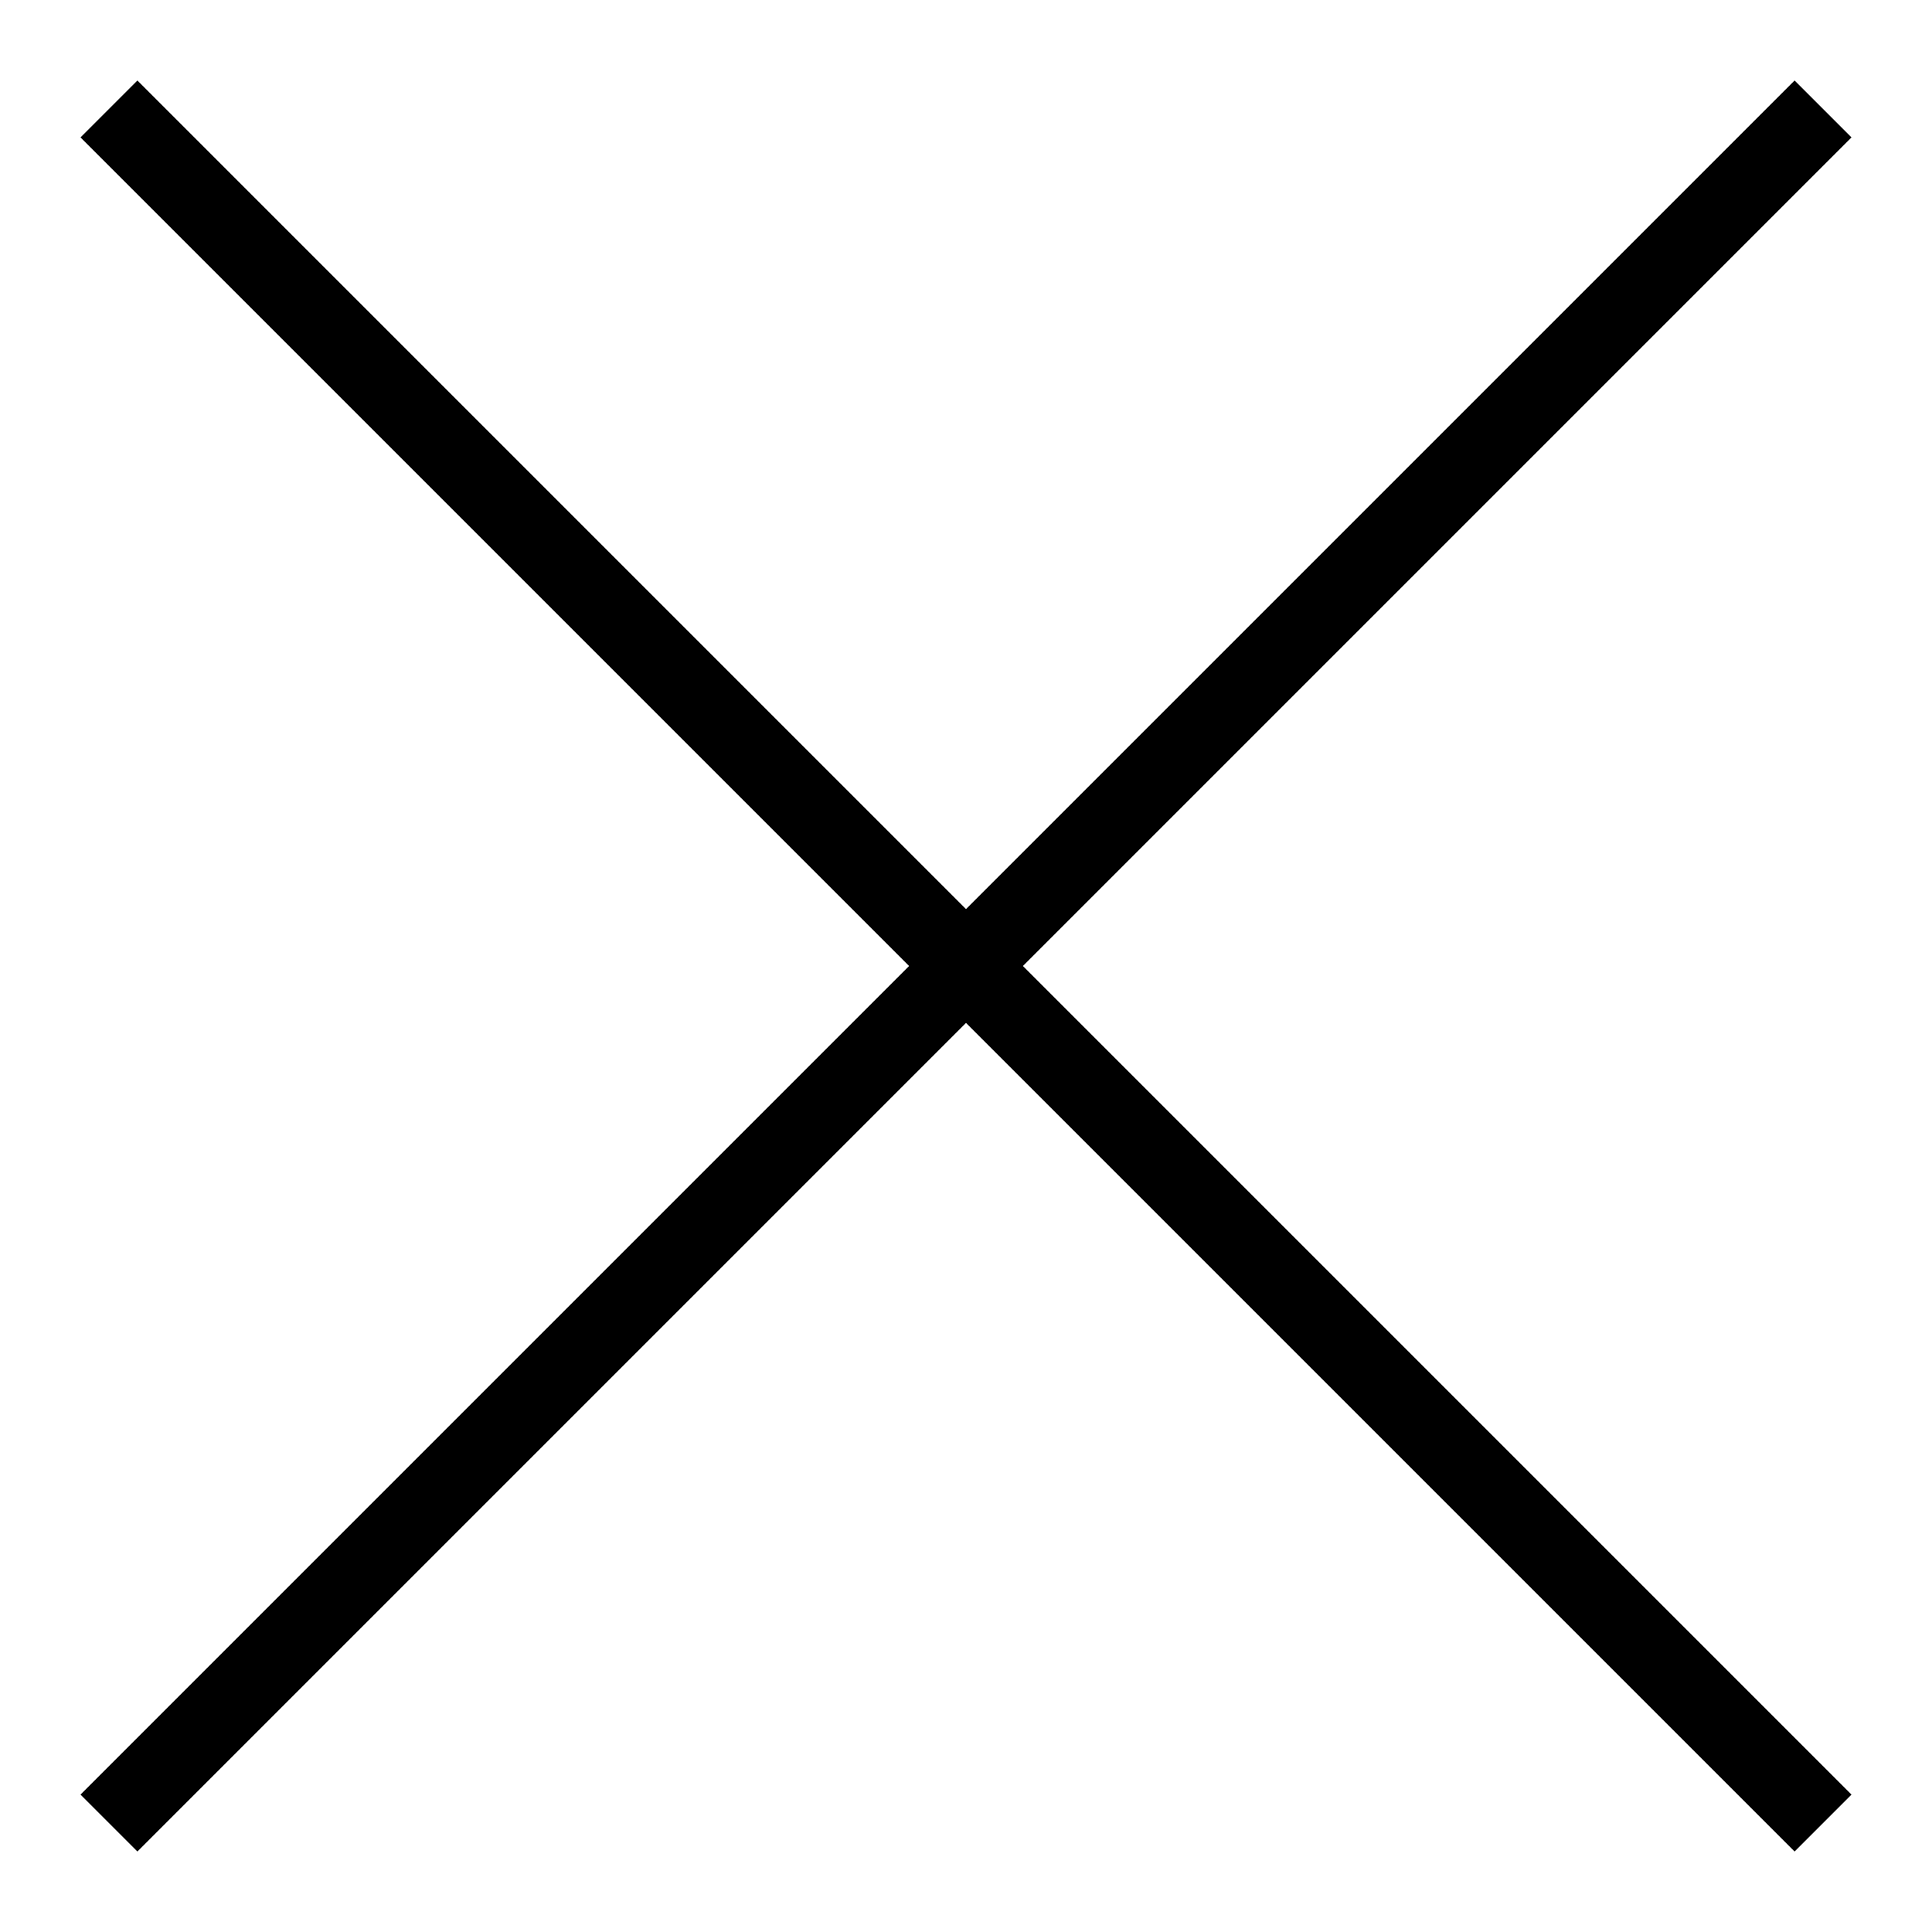
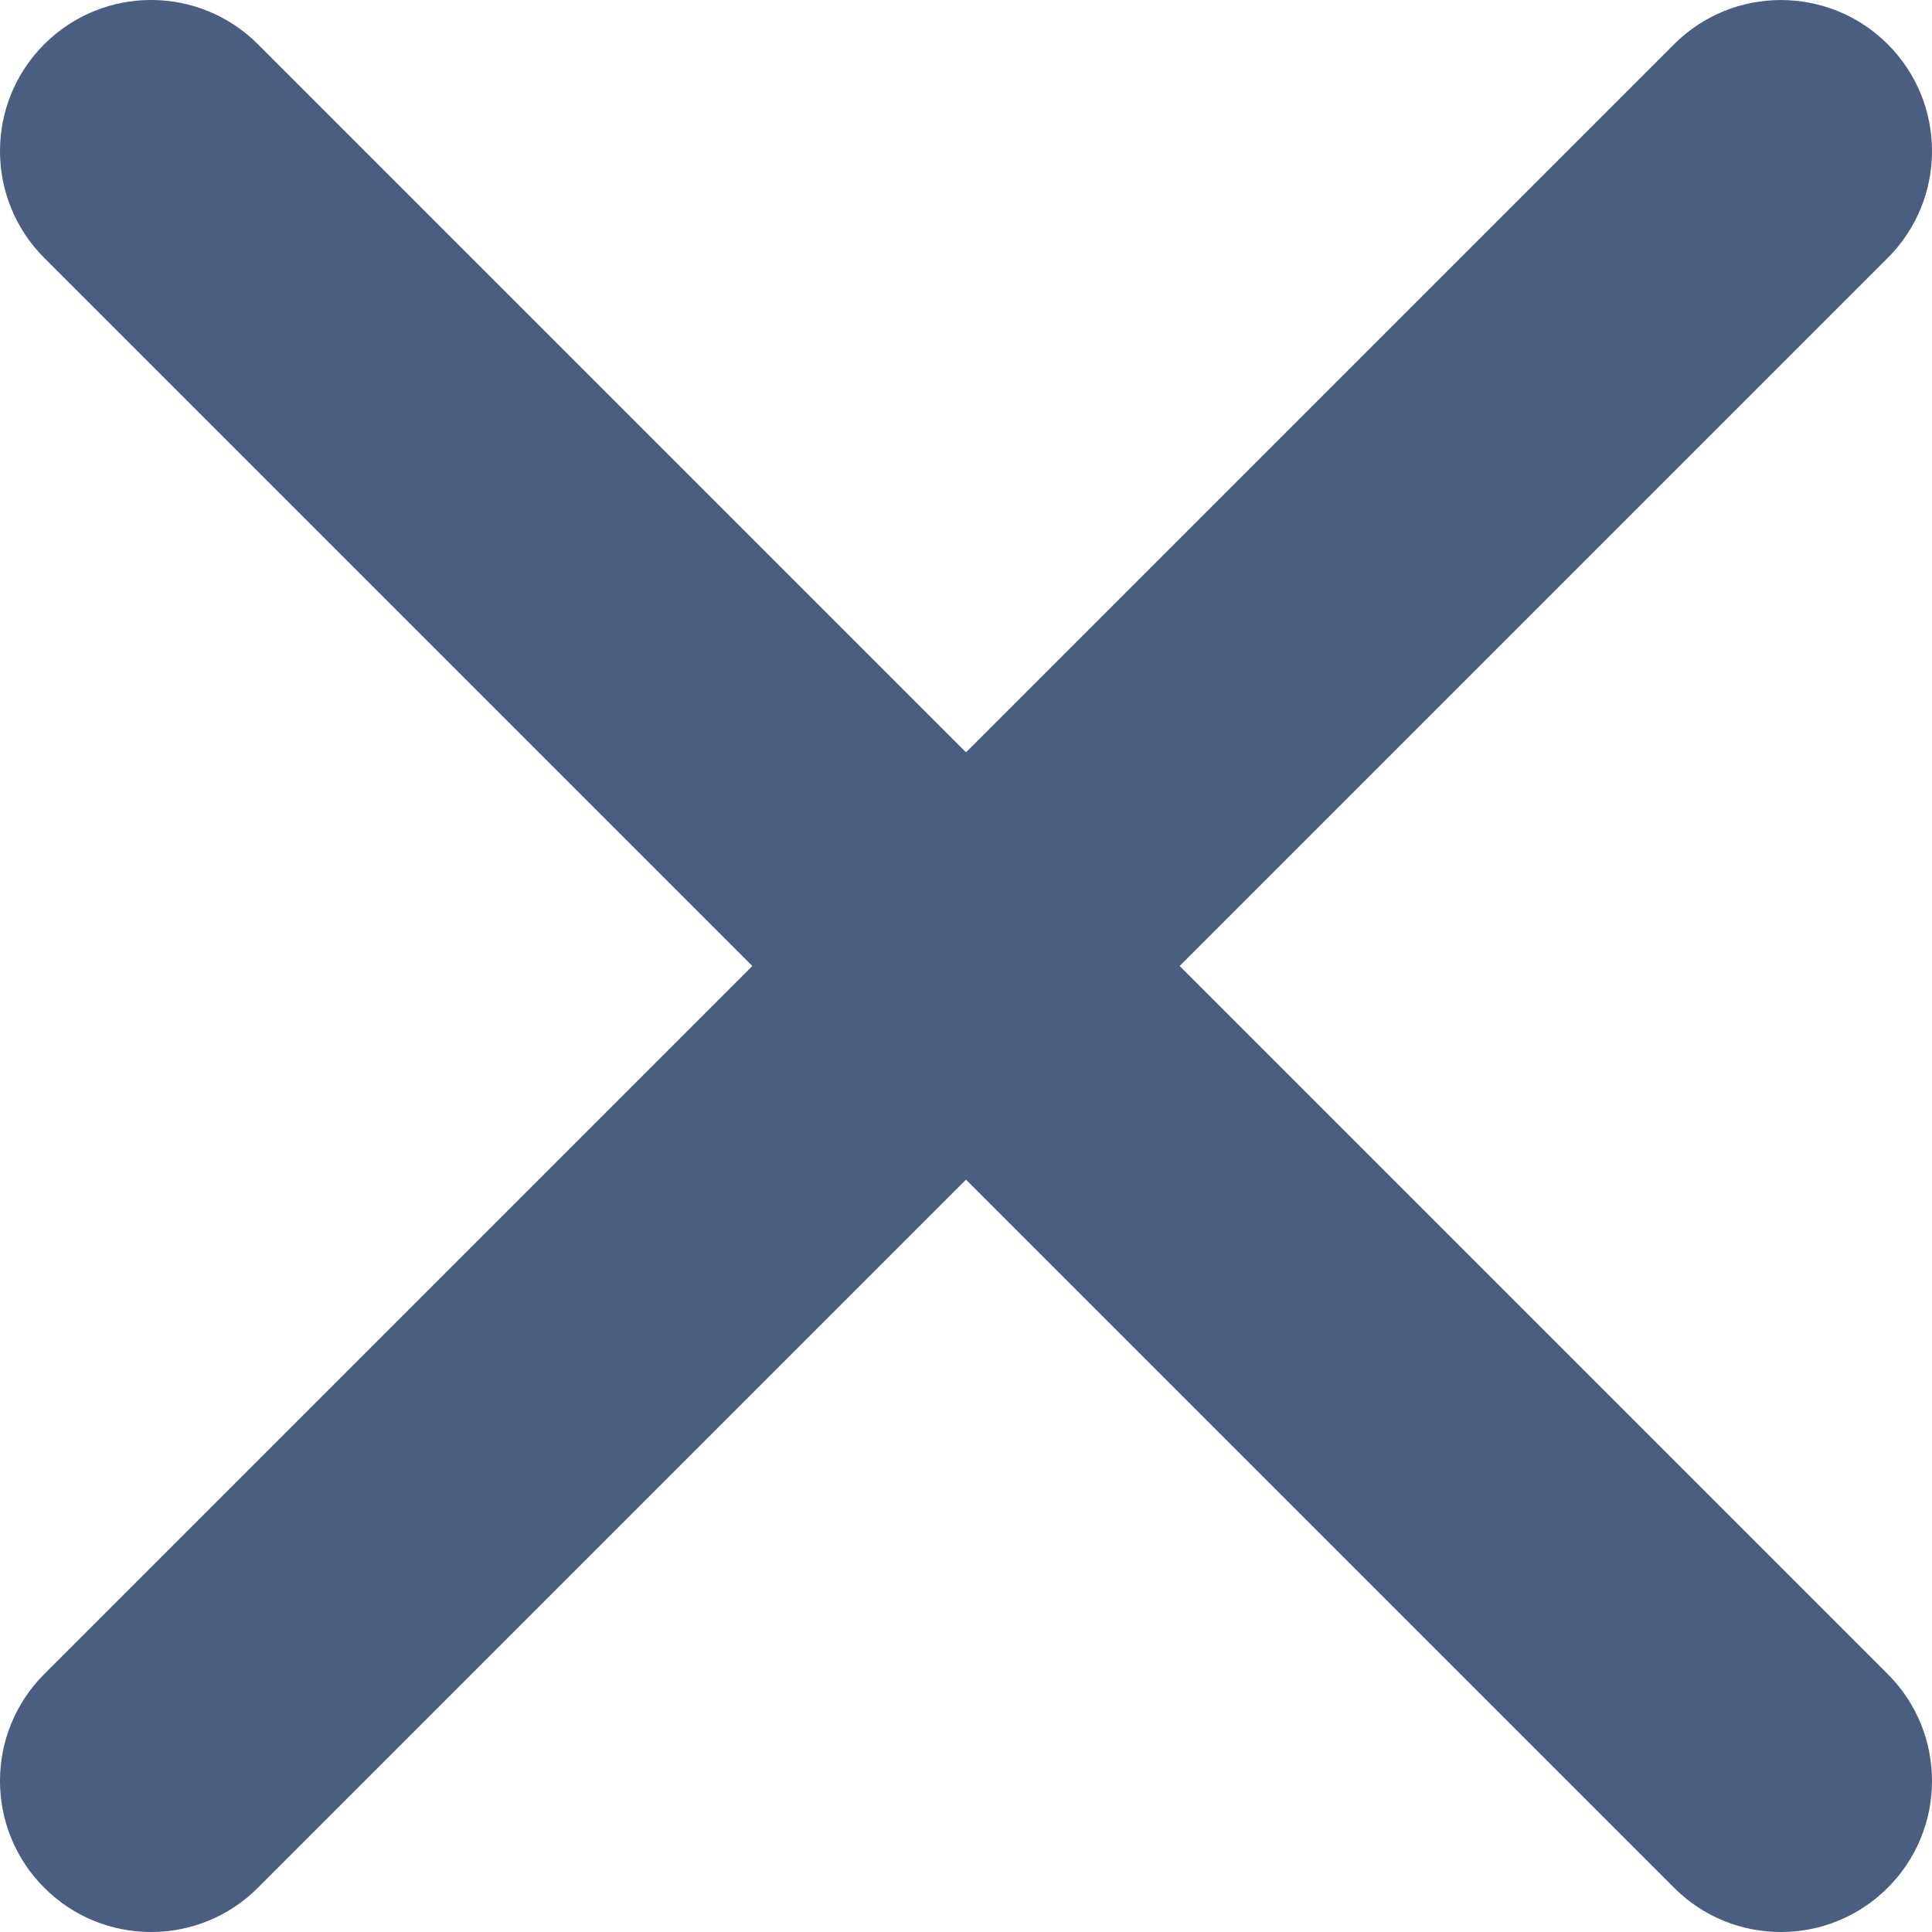
- <svg xmlns="http://www.w3.org/2000/svg" width="24" height="24" fill-rule="evenodd" clip-rule="evenodd">
-   <path d="M12 11.293l10.293-10.293.707.707-10.293 10.293 10.293 10.293-.707.707-10.293-10.293-10.293 10.293-.707-.707 10.293-10.293-10.293-10.293.707-.707 10.293 10.293z" />
+ <svg xmlns="http://www.w3.org/2000/svg" width="42" height="42" viewBox="0 0 42 42" fill="none">
+   <path d="M25.645 21L41.038 5.607C42.321 4.324 42.321 2.245 41.038 0.962C39.755 -0.32 37.676 -0.32 36.393 0.962L21 16.355L5.607 0.962C4.324 -0.321 2.245 -0.321 0.962 0.962C-0.321 2.244 -0.321 4.324 0.962 5.607L16.355 21L0.962 36.393C-0.321 37.676 -0.321 39.755 0.962 41.038C2.245 42.321 4.324 42.321 5.607 41.038L21 25.645L36.393 41.038C37.675 42.321 39.755 42.321 41.038 41.038C42.321 39.756 42.321 37.676 41.038 36.393L25.645 21Z" fill="#4A5E81" />
</svg>
